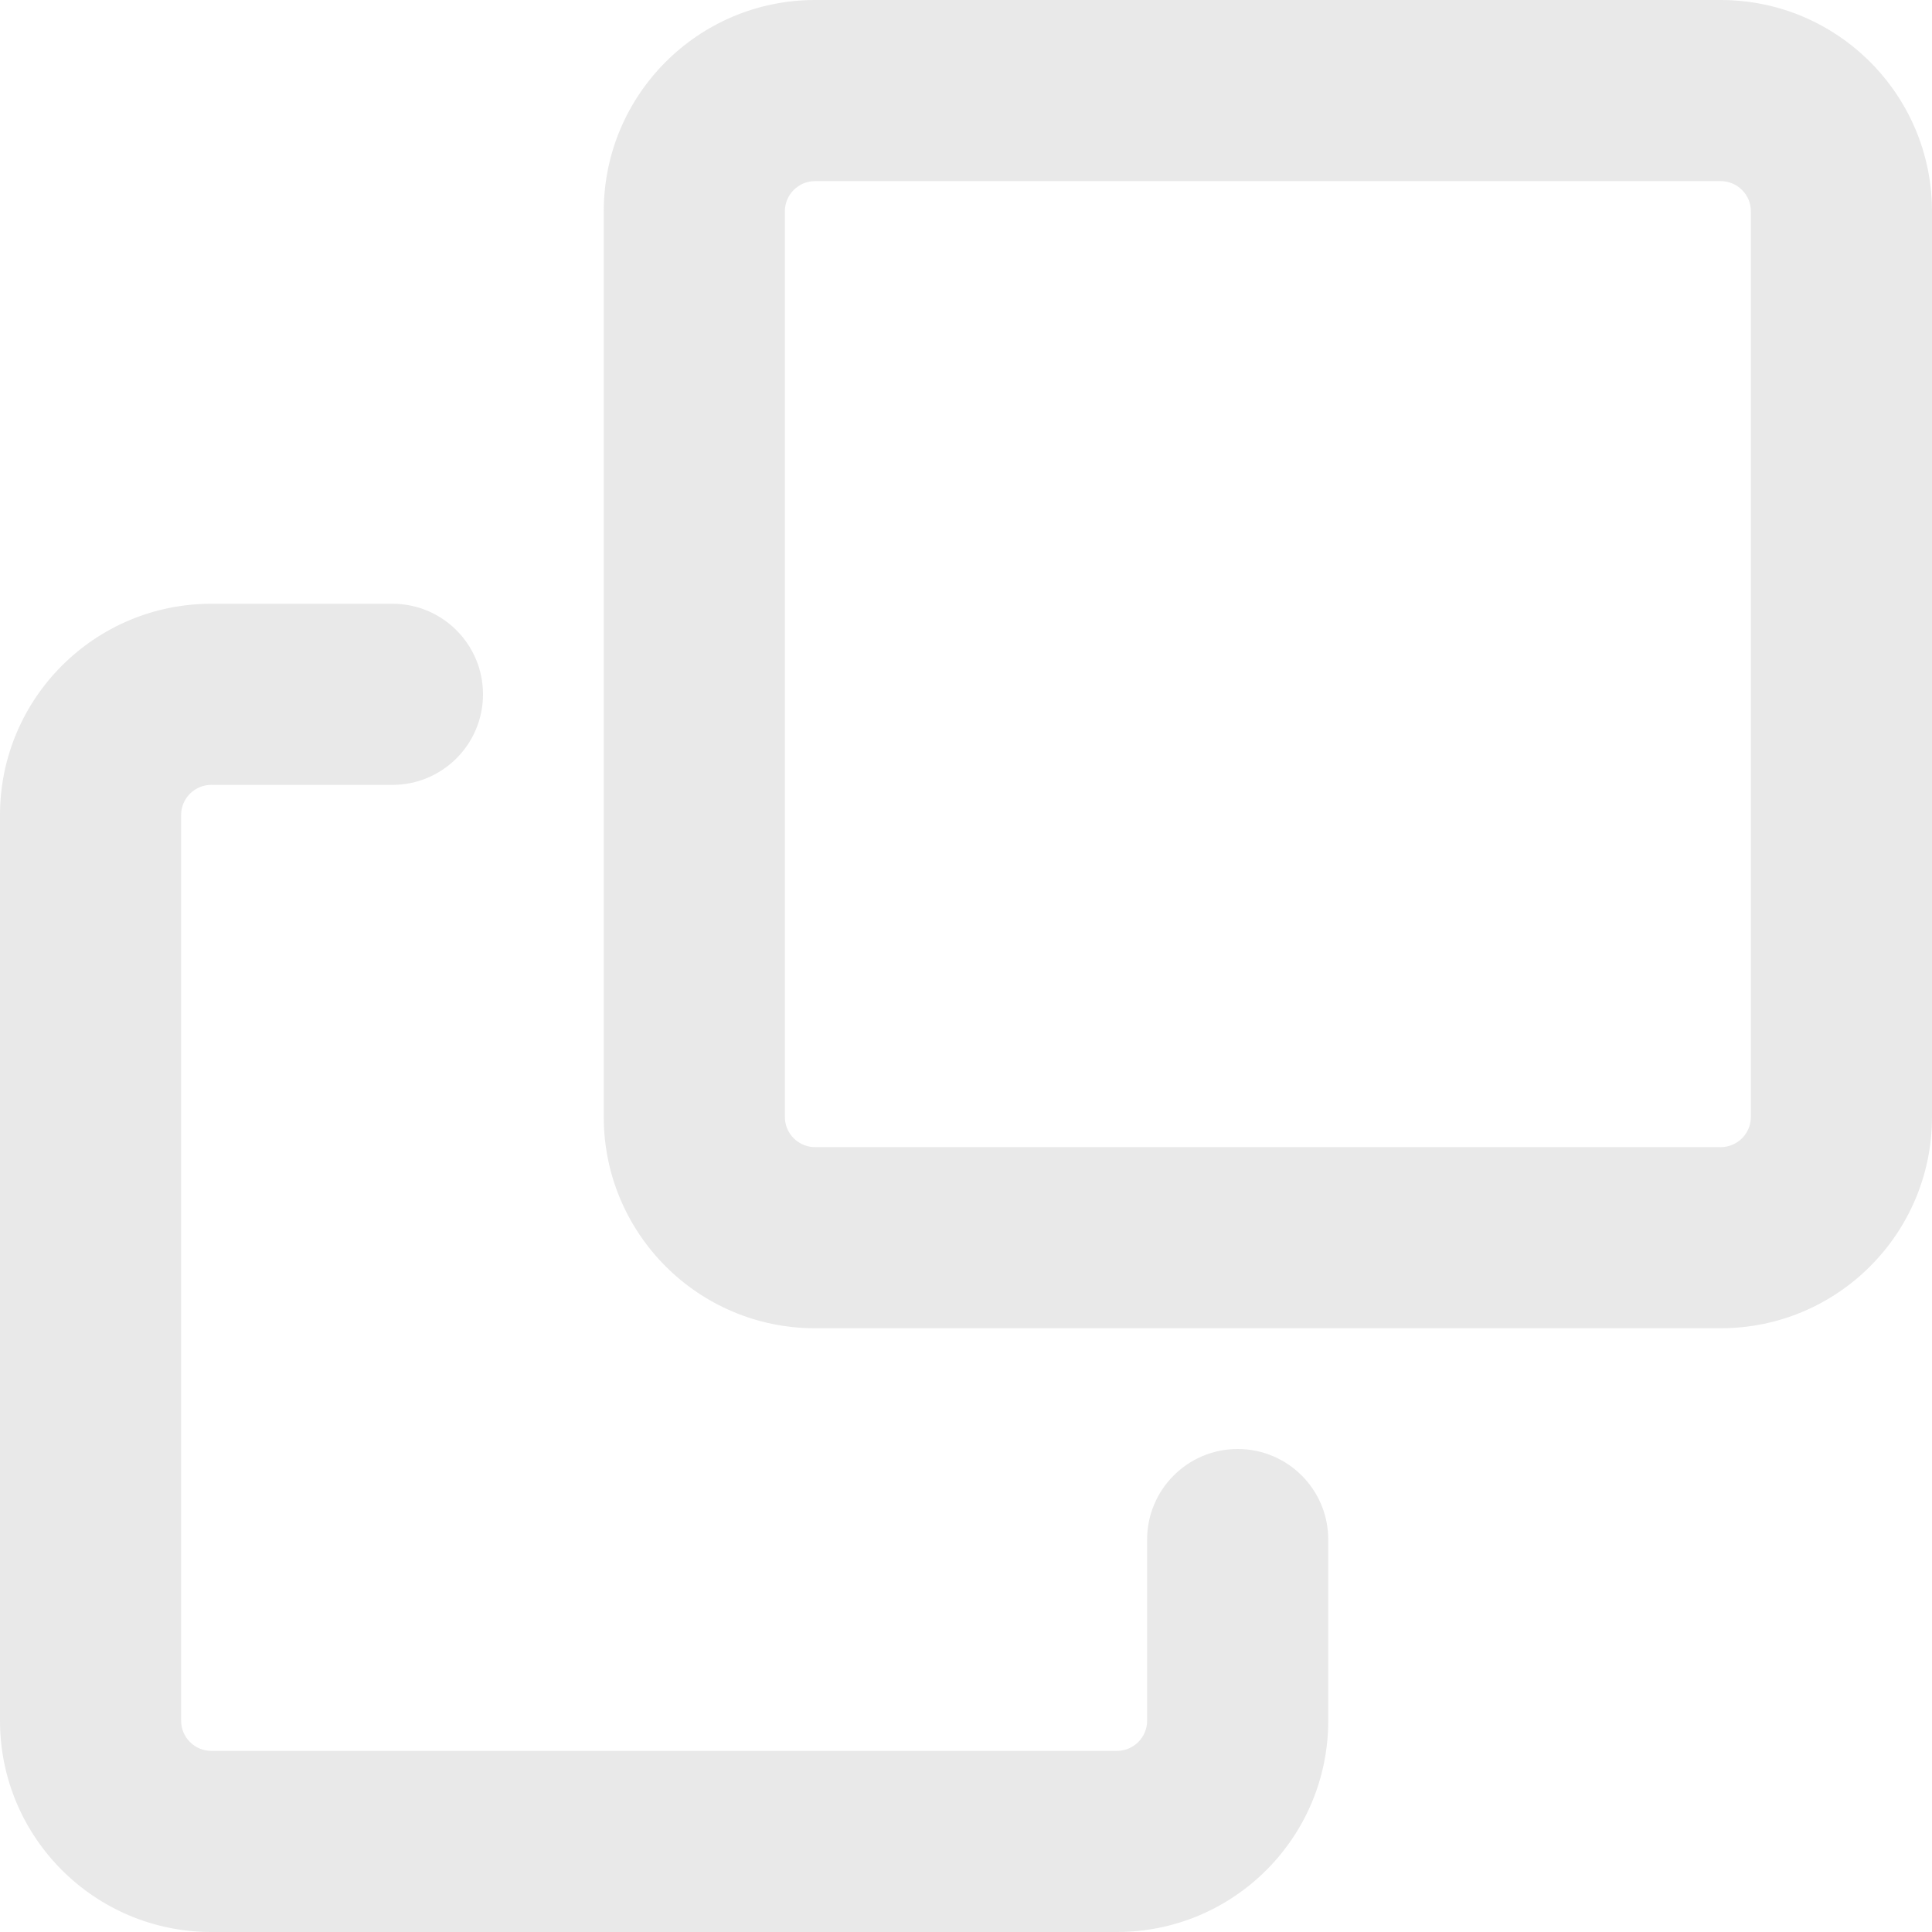
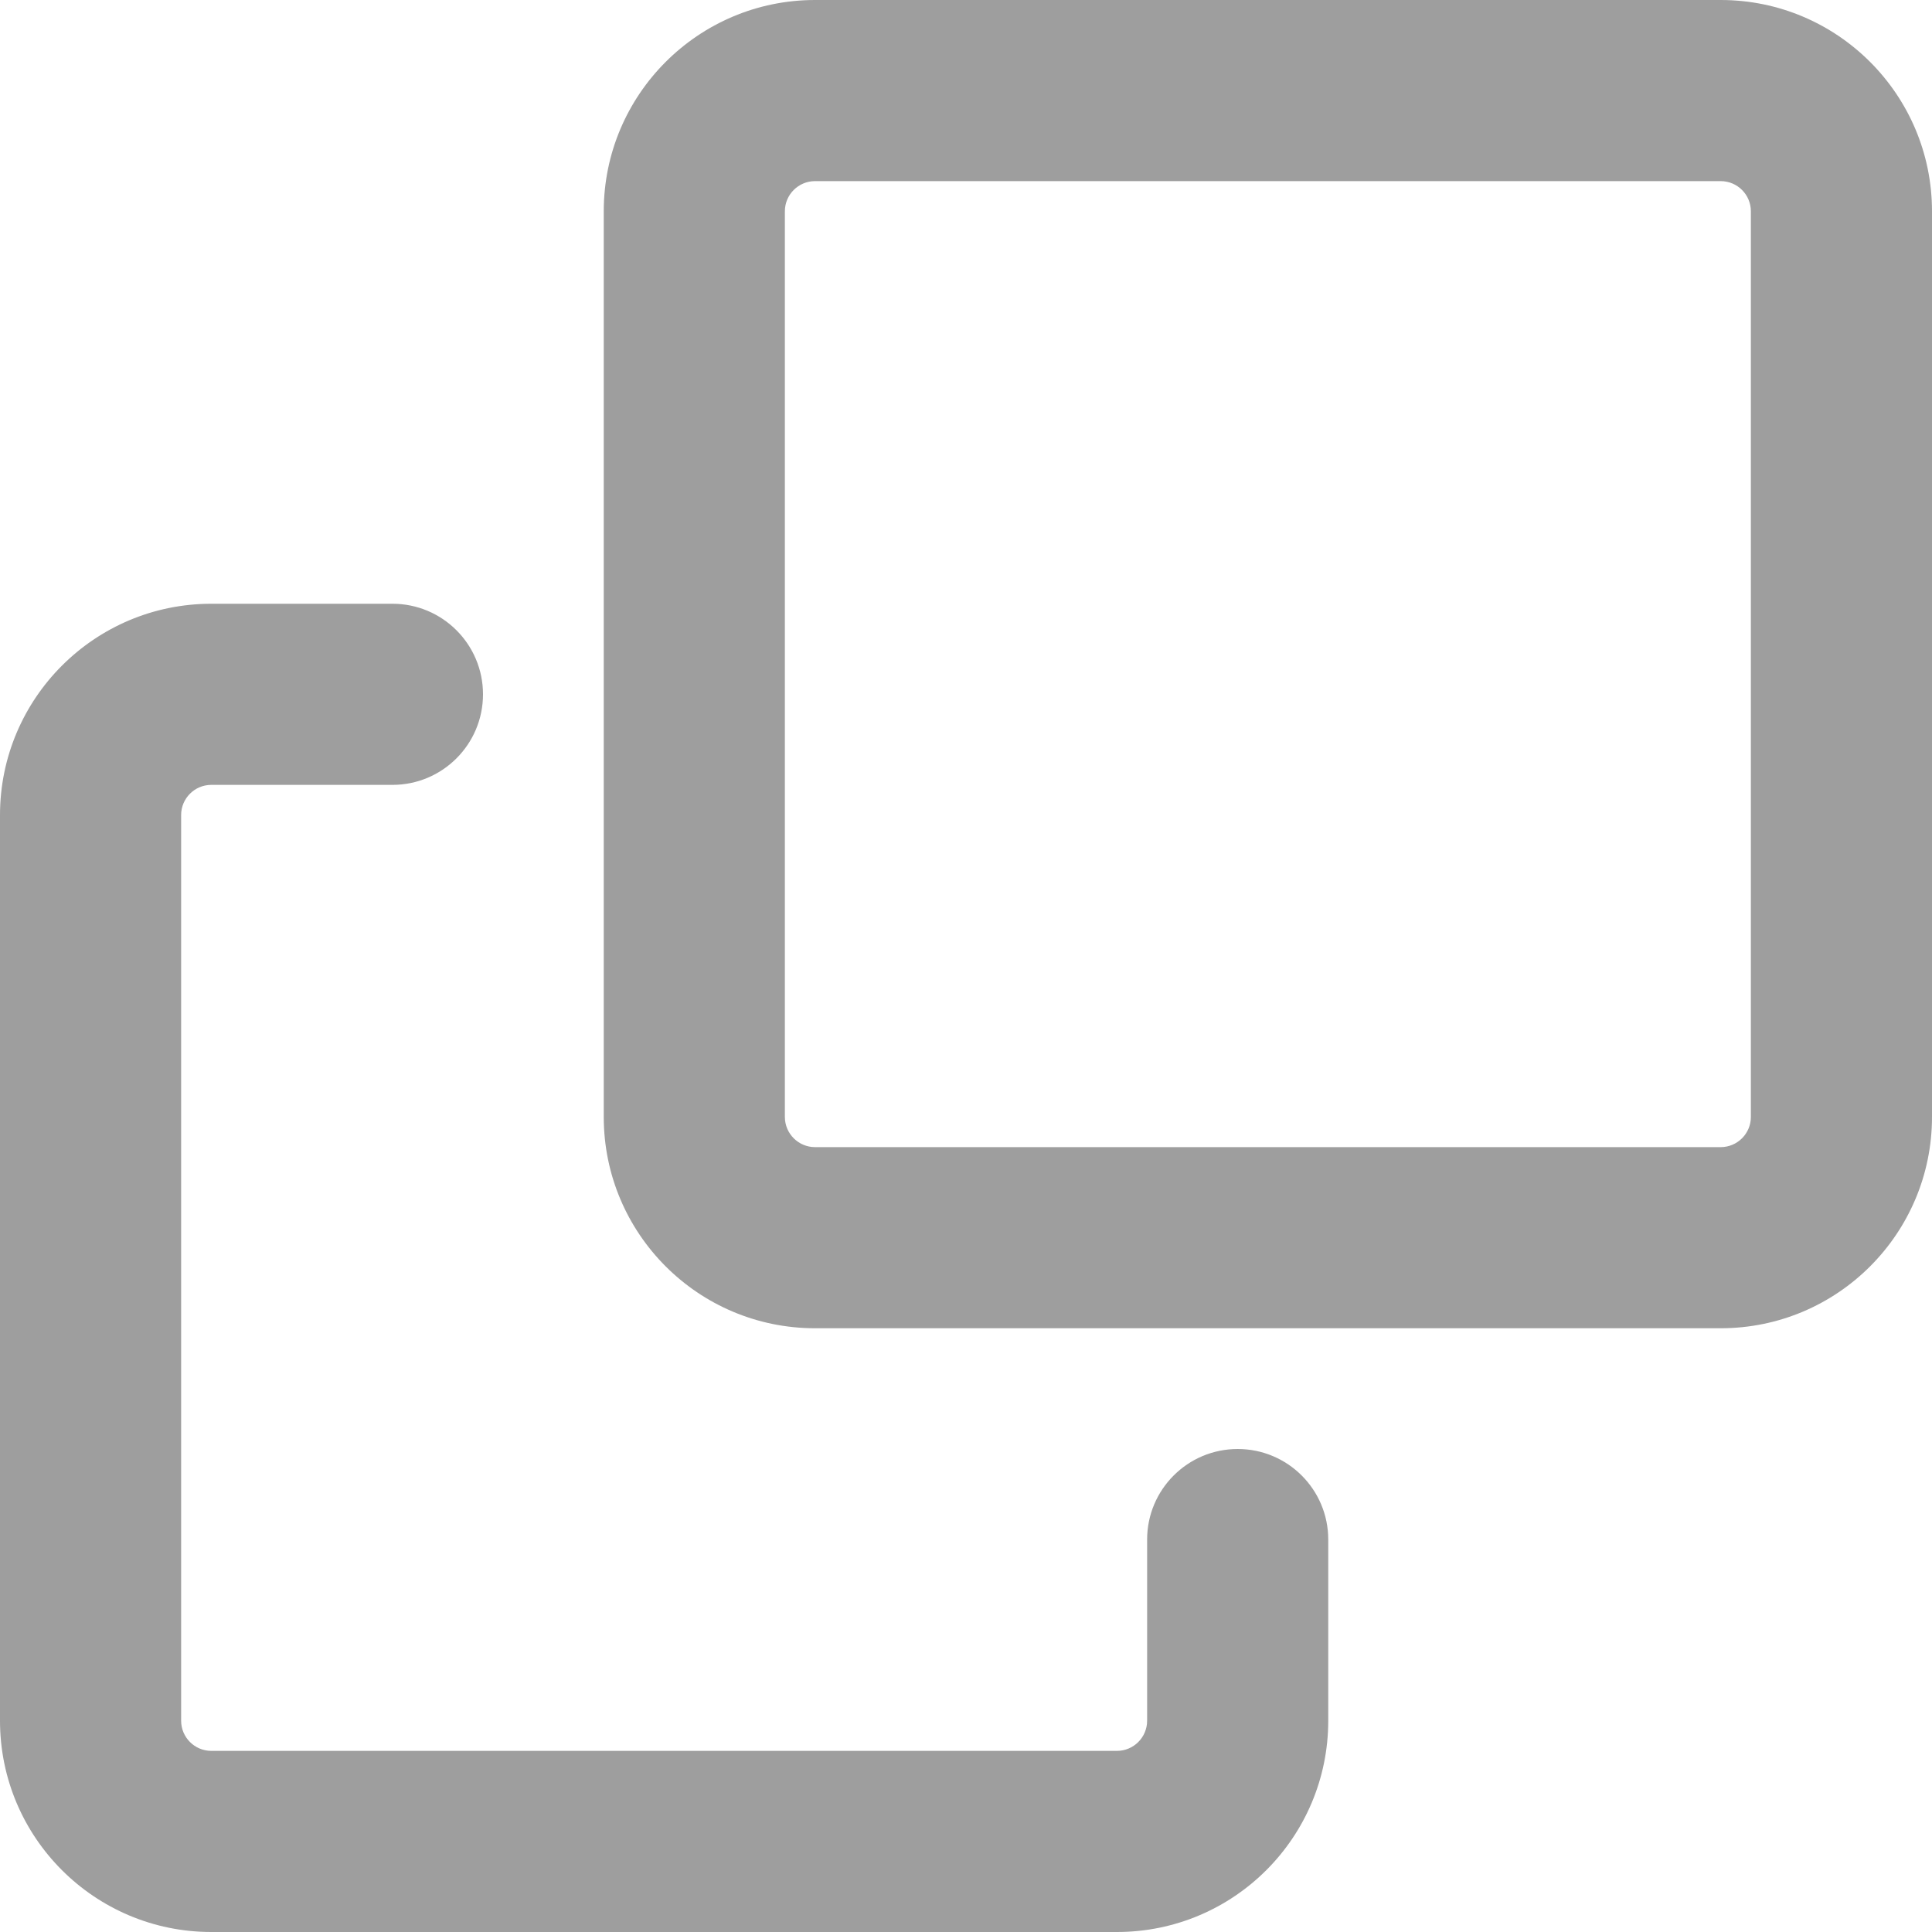
- <svg xmlns="http://www.w3.org/2000/svg" viewBox="0 0 16 16" fill="rgba(225,225,225, 0.75)">
+ <svg xmlns="http://www.w3.org/2000/svg" viewBox="0 0 16 16" fill="rgba(125,125,125, 0.75)">
  <path fill-rule="evenodd" d="M0 6.75C0 5.784.784 5 1.75 5h1.5a.75.75 0 010 1.5h-1.5a.25.25 0 00-.25.25v7.5c0 .138.112.25.25.25h7.5a.25.25 0 00.25-.25v-1.5a.75.75 0 011.5 0v1.5A1.75 1.75 0 019.25 16h-7.5A1.75 1.75 0 010 14.25v-7.5z" />
  <path fill-rule="evenodd" d="M5 1.75C5 .784 5.784 0 6.75 0h7.5C15.216 0 16 .784 16 1.75v7.5A1.75 1.75 0 0114.25 11h-7.5A1.75 1.75 0 015 9.25v-7.5zm1.75-.25a.25.25 0 00-.25.25v7.5c0 .138.112.25.25.25h7.5a.25.25 0 00.25-.25v-7.5a.25.25 0 00-.25-.25h-7.5z" />
</svg>
